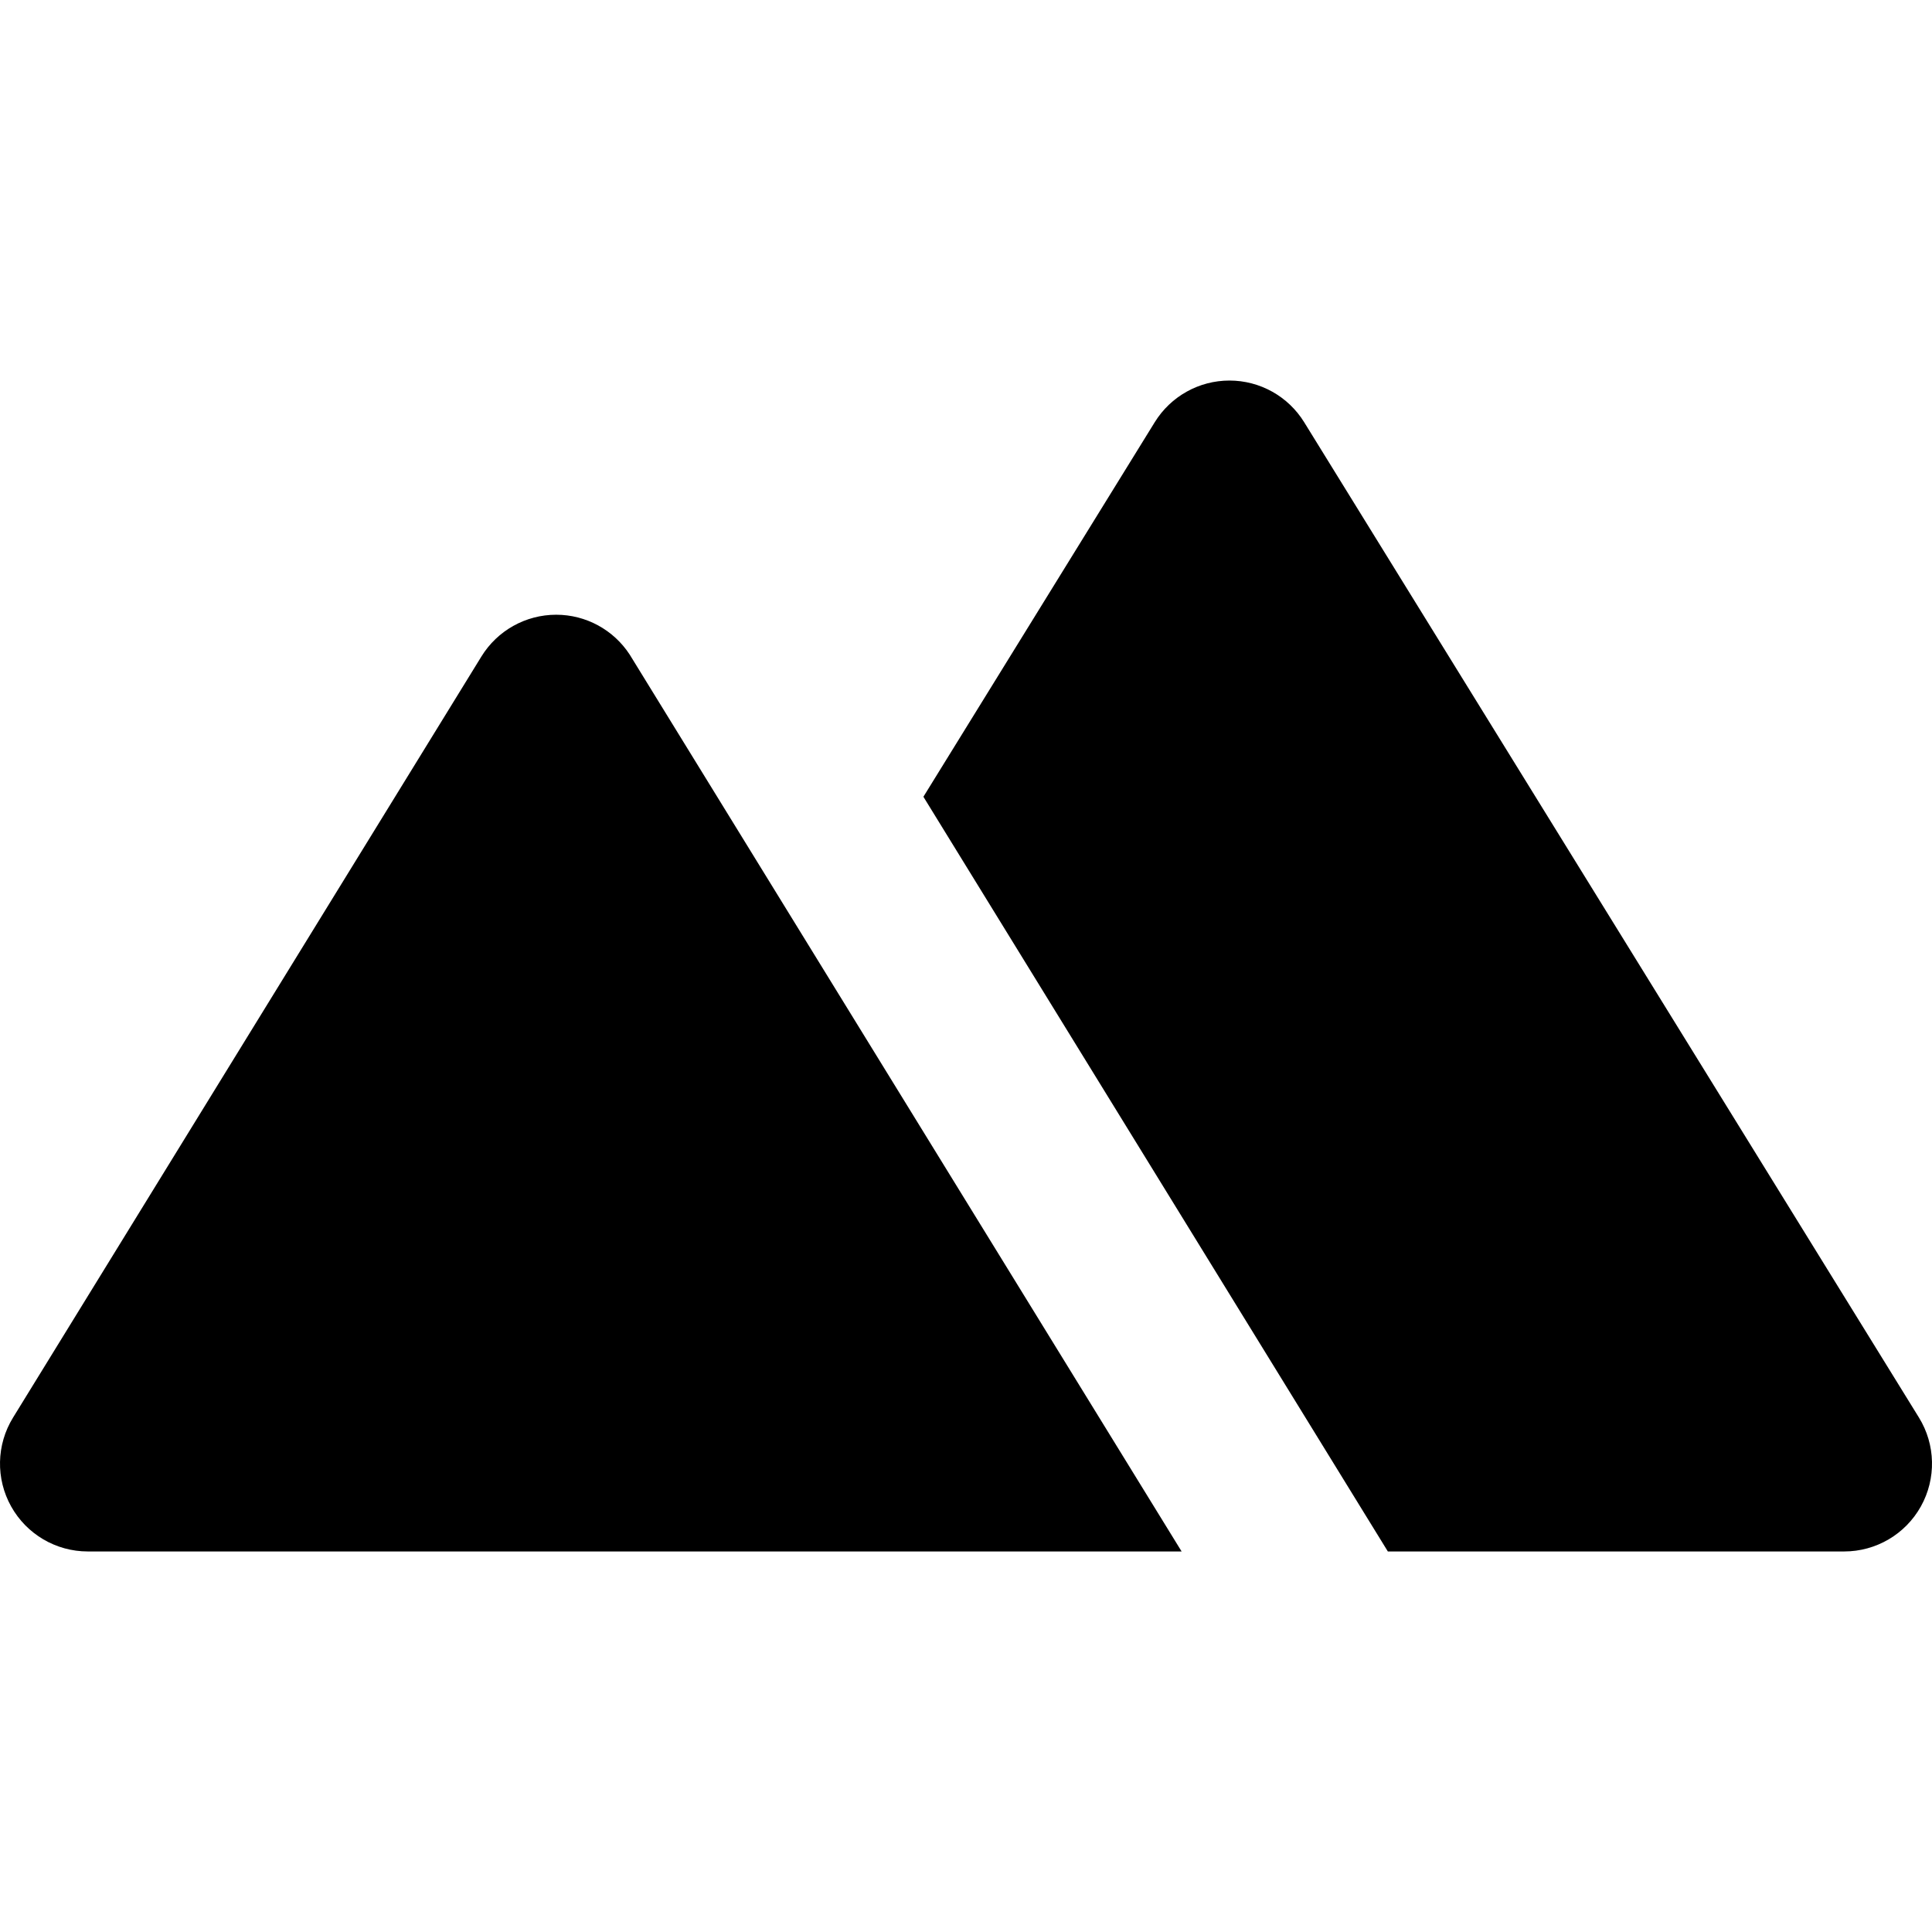
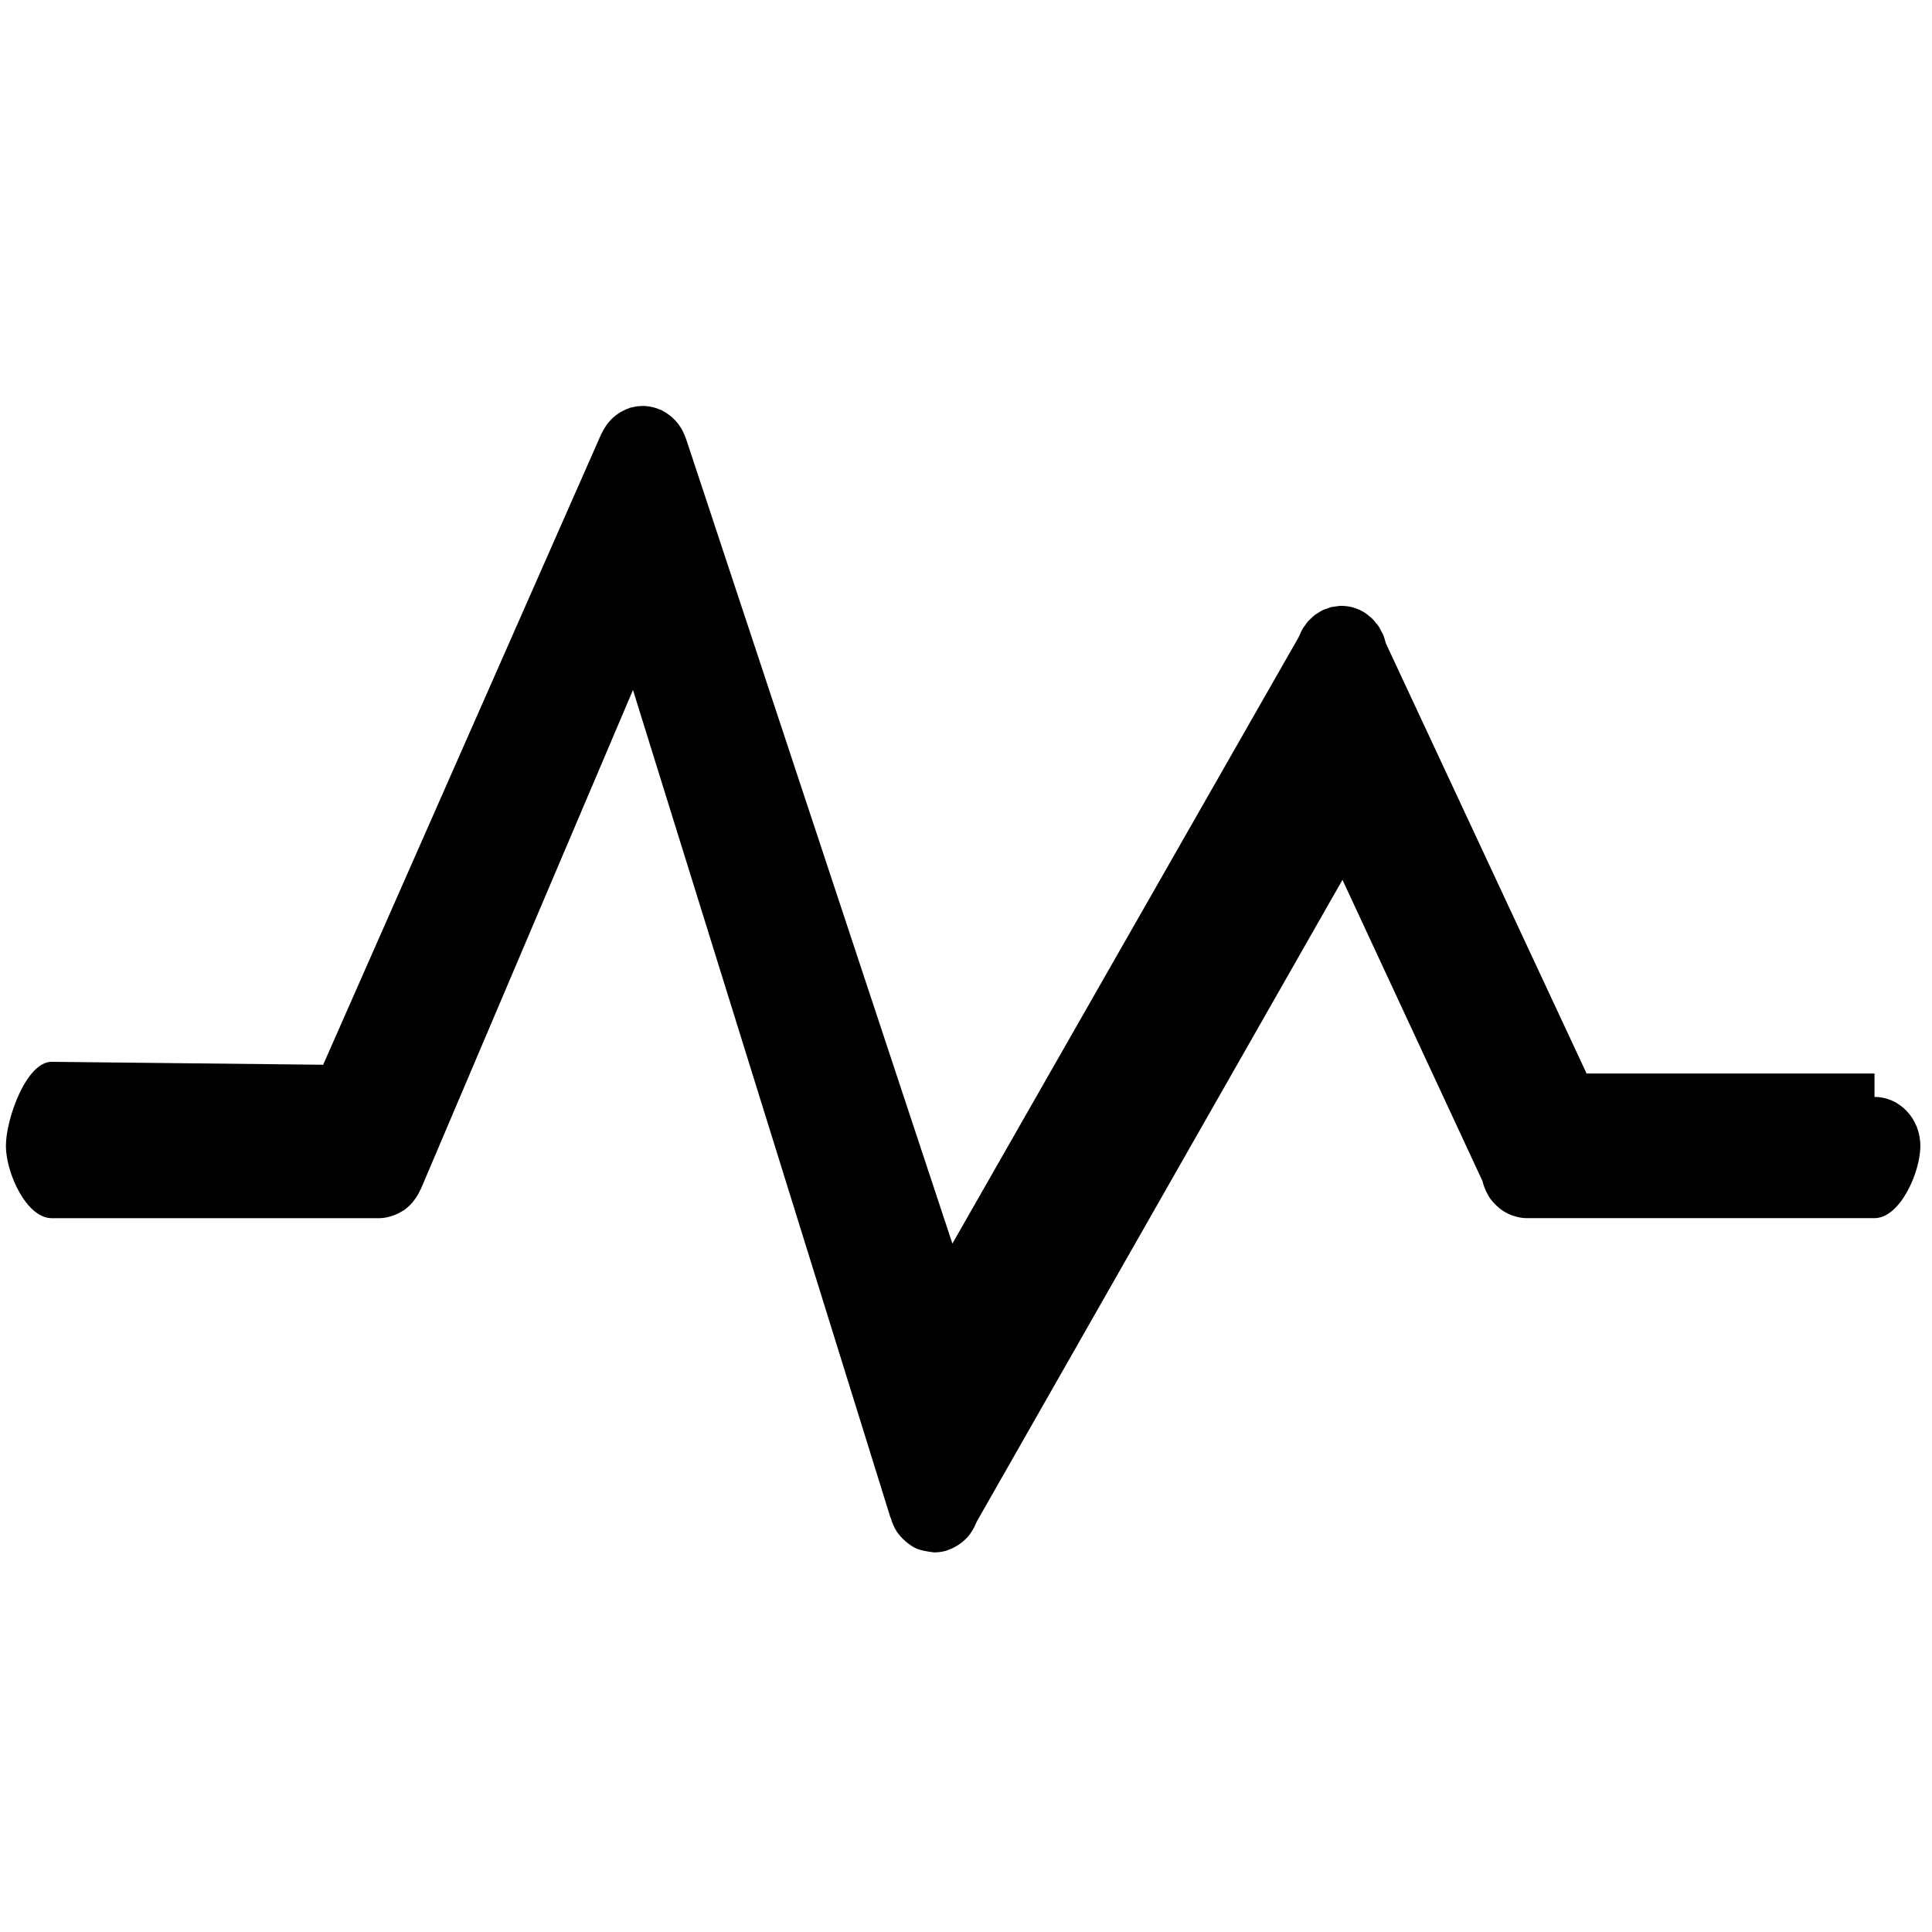
<svg xmlns="http://www.w3.org/2000/svg" version="1.1" id="Layer_1" x="0px" y="0px" viewBox="0 0 329.999 329.999" style="enable-background:new 0 0 329.999 329.999;" xml:space="preserve">
-   <g id="XMLID_340_">
-     <path id="XMLID_341_" d="M237.055,265H315c5.437,0,10.451-2.944,13.1-7.694c2.649-4.75,2.52-10.562-0.338-15.188l-105-170   C220.029,67.693,215.199,65,210,65c-5.201,0-10.029,2.693-12.763,7.118l-39.513,63.974l75.26,122.297L237.055,265z" />
-     <path id="XMLID_348_" d="M15,265h160c0.006,0,0.014,0,0.019,0h26.809l-94.263-153.178C104.804,107.577,100.082,105,95,105   c-5.209,0-10.045,2.702-12.775,7.139l-80,130c-2.848,4.628-2.97,10.435-0.318,15.178C4.557,262.061,9.566,265,15,265z" />
-   </g>
+   <defs id="defs1" />
+   <path d="m 320.181,183.366 h -49.178 l -34.262,-73.43 c -0.021,-0.084 -0.058,-0.156 -0.078,-0.234 -0.11,-0.446 -0.24,-0.886 -0.423,-1.309 -0.104,-0.245 -0.245,-0.468 -0.365,-0.696 -0.125,-0.234 -0.24,-0.479 -0.386,-0.702 -0.162,-0.24 -0.355,-0.451 -0.537,-0.668 -0.151,-0.184 -0.292,-0.384 -0.464,-0.557 -0.235,-0.24 -0.501,-0.434 -0.762,-0.641 -0.141,-0.117 -0.277,-0.245 -0.428,-0.351 -1.299,-0.88 -2.839,-1.348 -4.44,-1.287 -0.271,0.006 -0.527,0.072 -0.788,0.111 -0.245,0.033 -0.485,0.039 -0.731,0.1 -0.224,0.056 -0.417,0.156 -0.631,0.234 -0.271,0.095 -0.543,0.167 -0.798,0.29 -0.297,0.139 -0.558,0.329 -0.83,0.501 -0.162,0.106 -0.329,0.189 -0.49,0.306 -0.24,0.184 -0.459,0.407 -0.684,0.624 -0.151,0.15 -0.324,0.284 -0.464,0.446 -0.198,0.228 -0.36,0.473 -0.537,0.719 -0.13,0.189 -0.287,0.362 -0.407,0.574 -0.203,0.351 -0.365,0.73 -0.527,1.114 -0.052,0.117 -0.115,0.223 -0.162,0.345 L 162.675,212.414 117.322,75.38 c -0.026,-0.111 -0.084,-0.206 -0.115,-0.312 -0.089,-0.279 -0.193,-0.546 -0.308,-0.813 -0.099,-0.234 -0.198,-0.473 -0.318,-0.696 -0.13,-0.245 -0.282,-0.473 -0.433,-0.702 -0.141,-0.212 -0.277,-0.418 -0.433,-0.613 -0.172,-0.217 -0.365,-0.412 -0.564,-0.613 -0.172,-0.173 -0.339,-0.345 -0.527,-0.501 -0.209,-0.173 -0.433,-0.329 -0.657,-0.479 -0.214,-0.145 -0.428,-0.284 -0.652,-0.407 -0.099,-0.056 -0.183,-0.128 -0.287,-0.178 -0.141,-0.067 -0.287,-0.095 -0.428,-0.156 -0.235,-0.095 -0.47,-0.184 -0.71,-0.256 -0.277,-0.084 -0.543,-0.145 -0.819,-0.195 -0.214,-0.039 -0.428,-0.067 -0.647,-0.089 -0.303,-0.028 -0.605,-0.033 -0.903,-0.022 -0.203,0.006 -0.397,0.022 -0.6,0.045 -0.324,0.039 -0.642,0.1 -0.955,0.184 -0.11,0.028 -0.219,0.028 -0.324,0.061 -0.084,0.022 -0.151,0.072 -0.23,0.1 -0.308,0.106 -0.6,0.234 -0.892,0.379 -0.188,0.095 -0.37,0.178 -0.548,0.284 -0.256,0.15 -0.49,0.329 -0.73,0.507 -0.183,0.139 -0.36,0.279 -0.532,0.429 -0.209,0.189 -0.397,0.395 -0.584,0.607 -0.162,0.189 -0.329,0.373 -0.475,0.574 -0.151,0.212 -0.287,0.434 -0.428,0.663 -0.146,0.245 -0.287,0.496 -0.412,0.758 -0.047,0.1 -0.11,0.184 -0.151,0.284 L 55.197,181.867 8.836,181.366 c -4.325,-0.047 -7.827,9.743 -7.827,14.355 0,4.612 3.501,12.355 7.827,12.355 H 64.721 c 0.684,0 1.341,-0.123 1.972,-0.301 0.157,-0.045 0.303,-0.1 0.459,-0.15 0.543,-0.189 1.054,-0.434 1.539,-0.741 0.094,-0.061 0.188,-0.106 0.282,-0.162 0.548,-0.379 1.038,-0.836 1.482,-1.348 0.11,-0.123 0.203,-0.262 0.303,-0.39 0.386,-0.501 0.72,-1.047 0.981,-1.632 0.031,-0.067 0.083,-0.117 0.11,-0.178 L 108.117,117.855 152.06,259.101 c 0.021,0.084 0.073,0.139 0.099,0.223 0.235,0.797 0.553,1.554 0.997,2.245 0.005,0.011 0.011,0.022 0.021,0.033 0.428,0.652 0.971,1.214 1.56,1.721 0.11,0.095 0.214,0.184 0.329,0.273 0.527,0.401 1.085,0.763 1.722,1.019 0.052,0.022 0.11,0.011 0.162,0.033 0.84,0.323 2.63,0.518 2.63,0.518 v 0 0 c 0,0 0.021,-0.006 0.031,-0.006 0.704,-0.006 1.414,-0.106 2.124,-0.318 0.031,-0.011 0.063,-0.033 0.099,-0.045 0.078,-0.022 0.141,-0.067 0.219,-0.095 0.61,-0.212 1.169,-0.512 1.691,-0.858 0.13,-0.089 0.261,-0.173 0.391,-0.273 0.564,-0.434 1.08,-0.919 1.513,-1.487 0.058,-0.072 0.099,-0.156 0.151,-0.234 0.402,-0.568 0.725,-1.181 0.981,-1.833 0.031,-0.084 0.094,-0.139 0.12,-0.228 l 62.402,-109.509 23.863,51.339 c 0.016,0.061 0.052,0.111 0.068,0.167 0.198,0.824 0.511,1.604 0.924,2.317 0.036,0.067 0.063,0.134 0.104,0.201 0.423,0.685 0.955,1.276 1.539,1.799 0.11,0.095 0.209,0.189 0.324,0.279 0.595,0.479 1.247,0.863 1.957,1.142 0.12,0.05 0.245,0.084 0.37,0.123 0.741,0.251 1.513,0.423 2.332,0.423 h 0.005 0.005 v 0 h 59.388 c 4.32,0 7.827,-7.743 7.827,-12.355 0,-4.612 -3.506,-8.35 -7.827,-8.35 z" id="path1" style="stroke-width:5.391" />
</svg>
